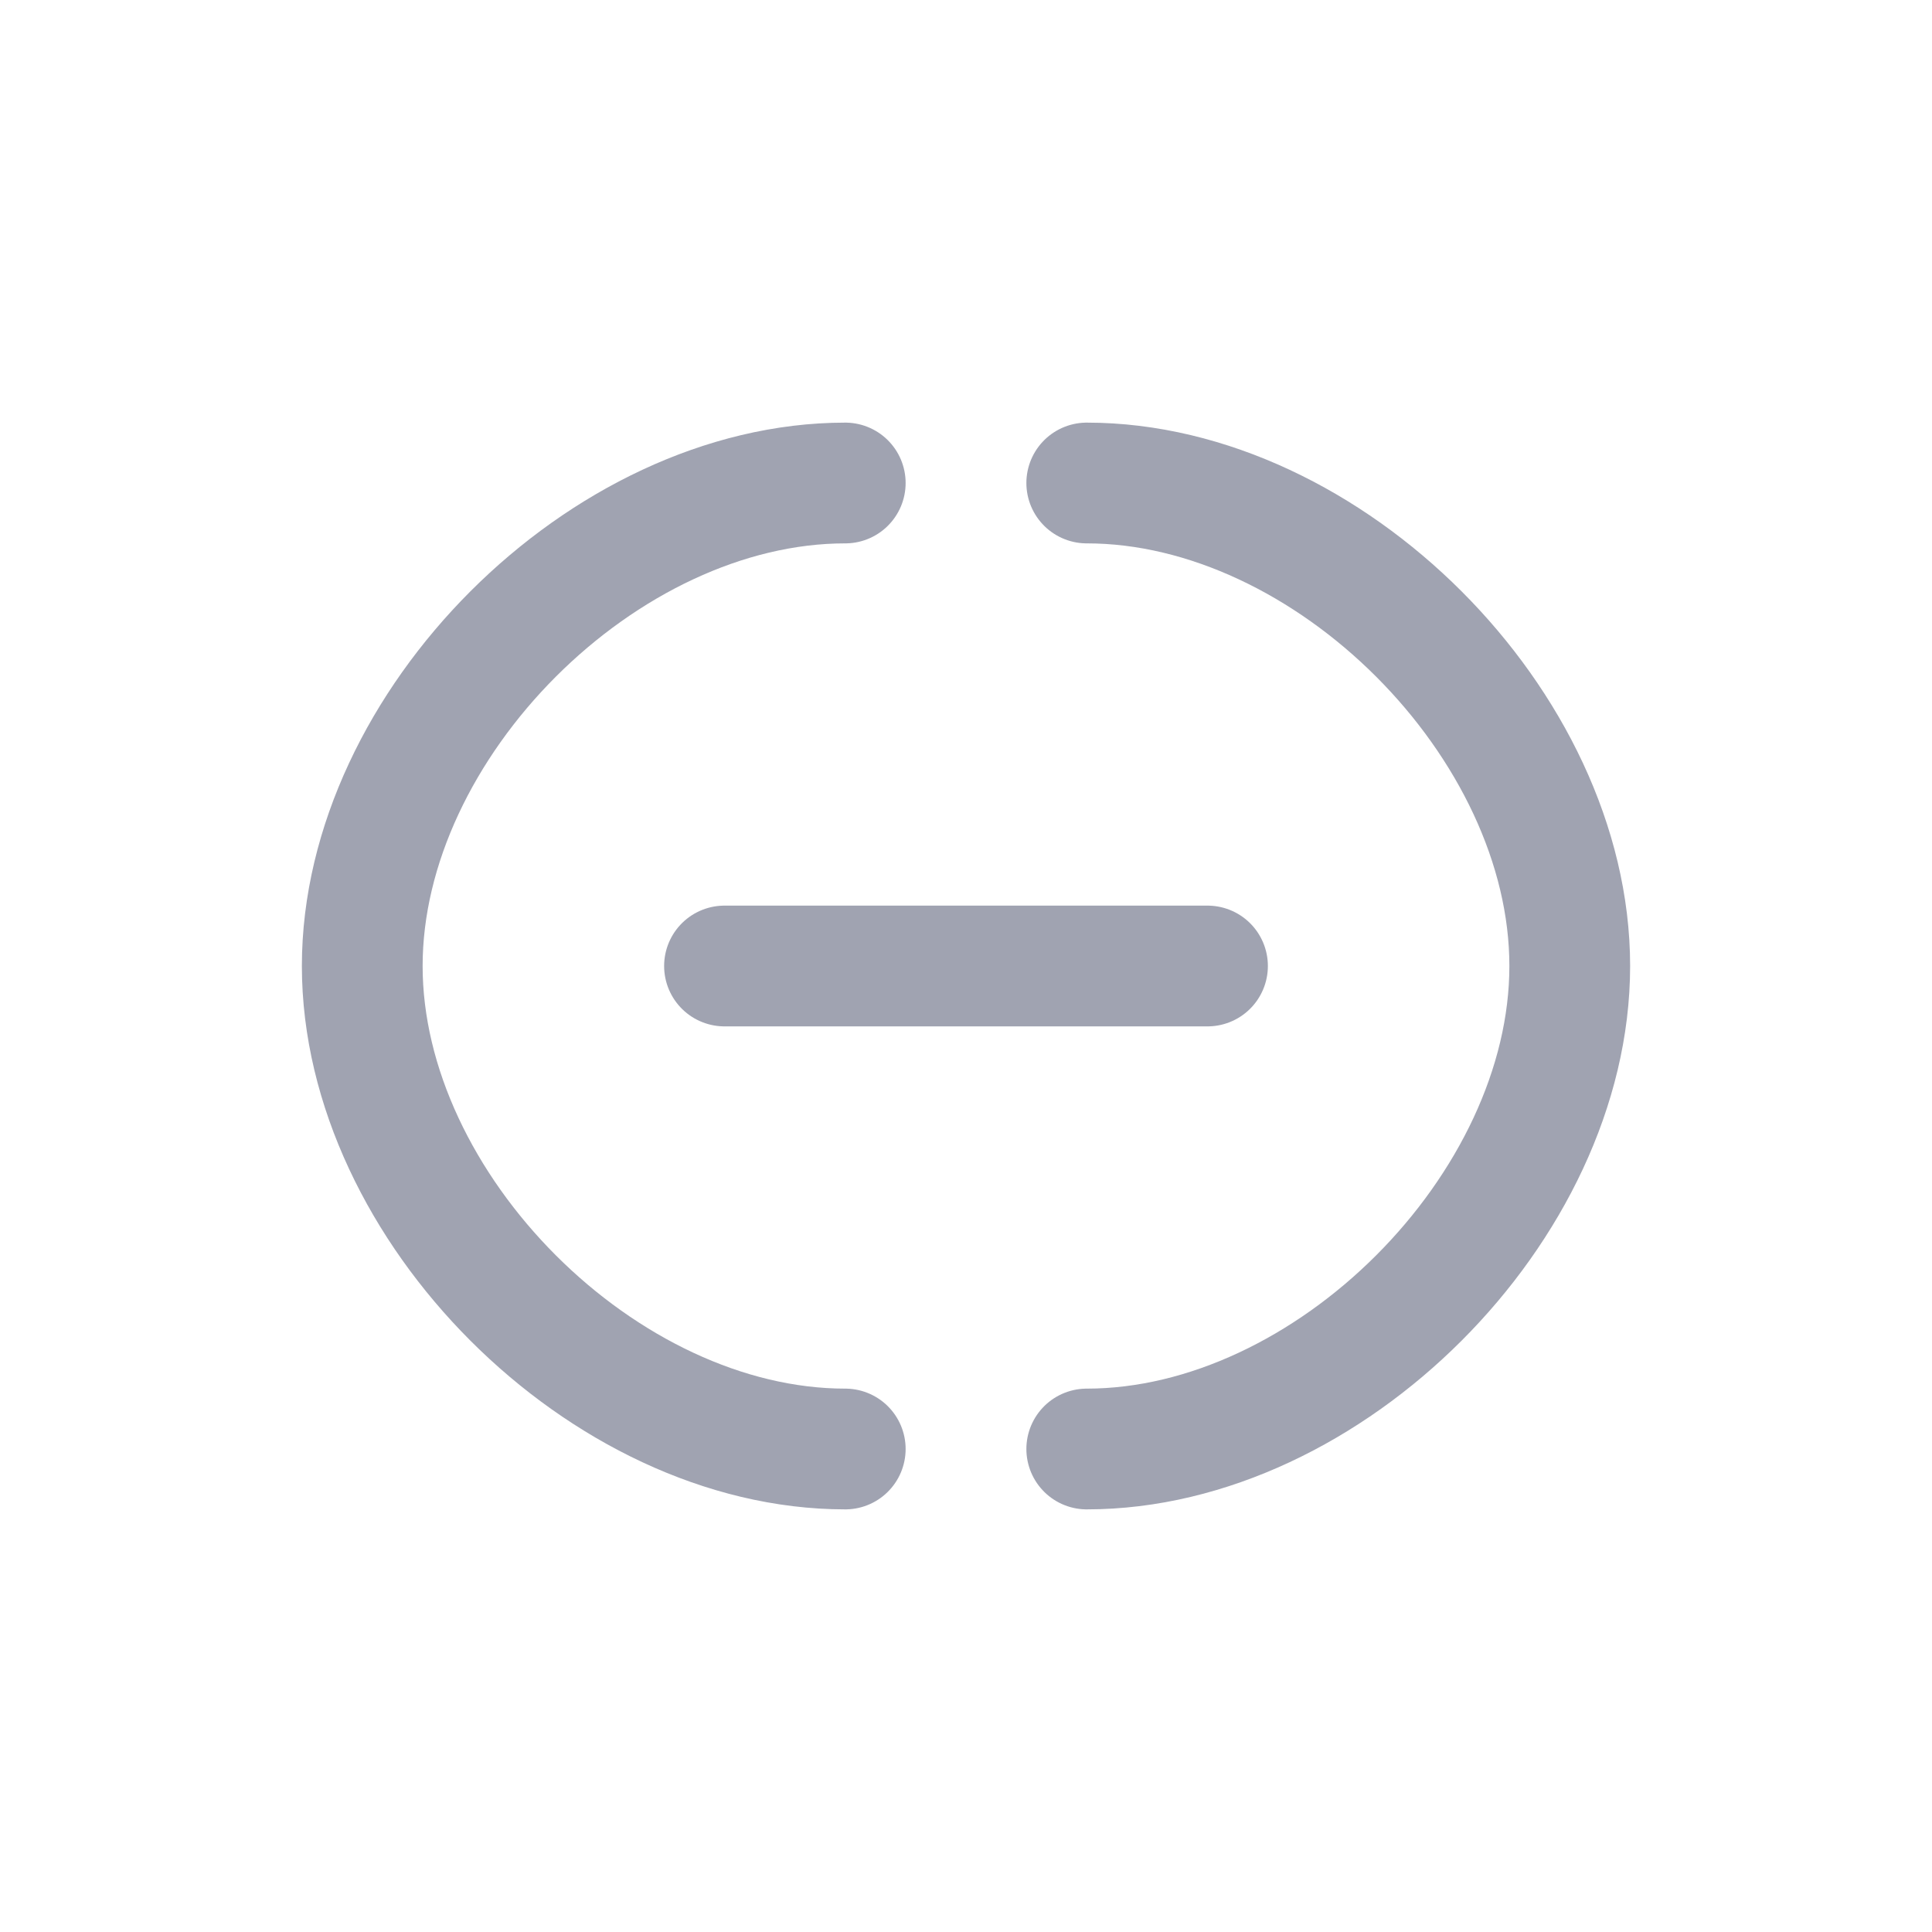
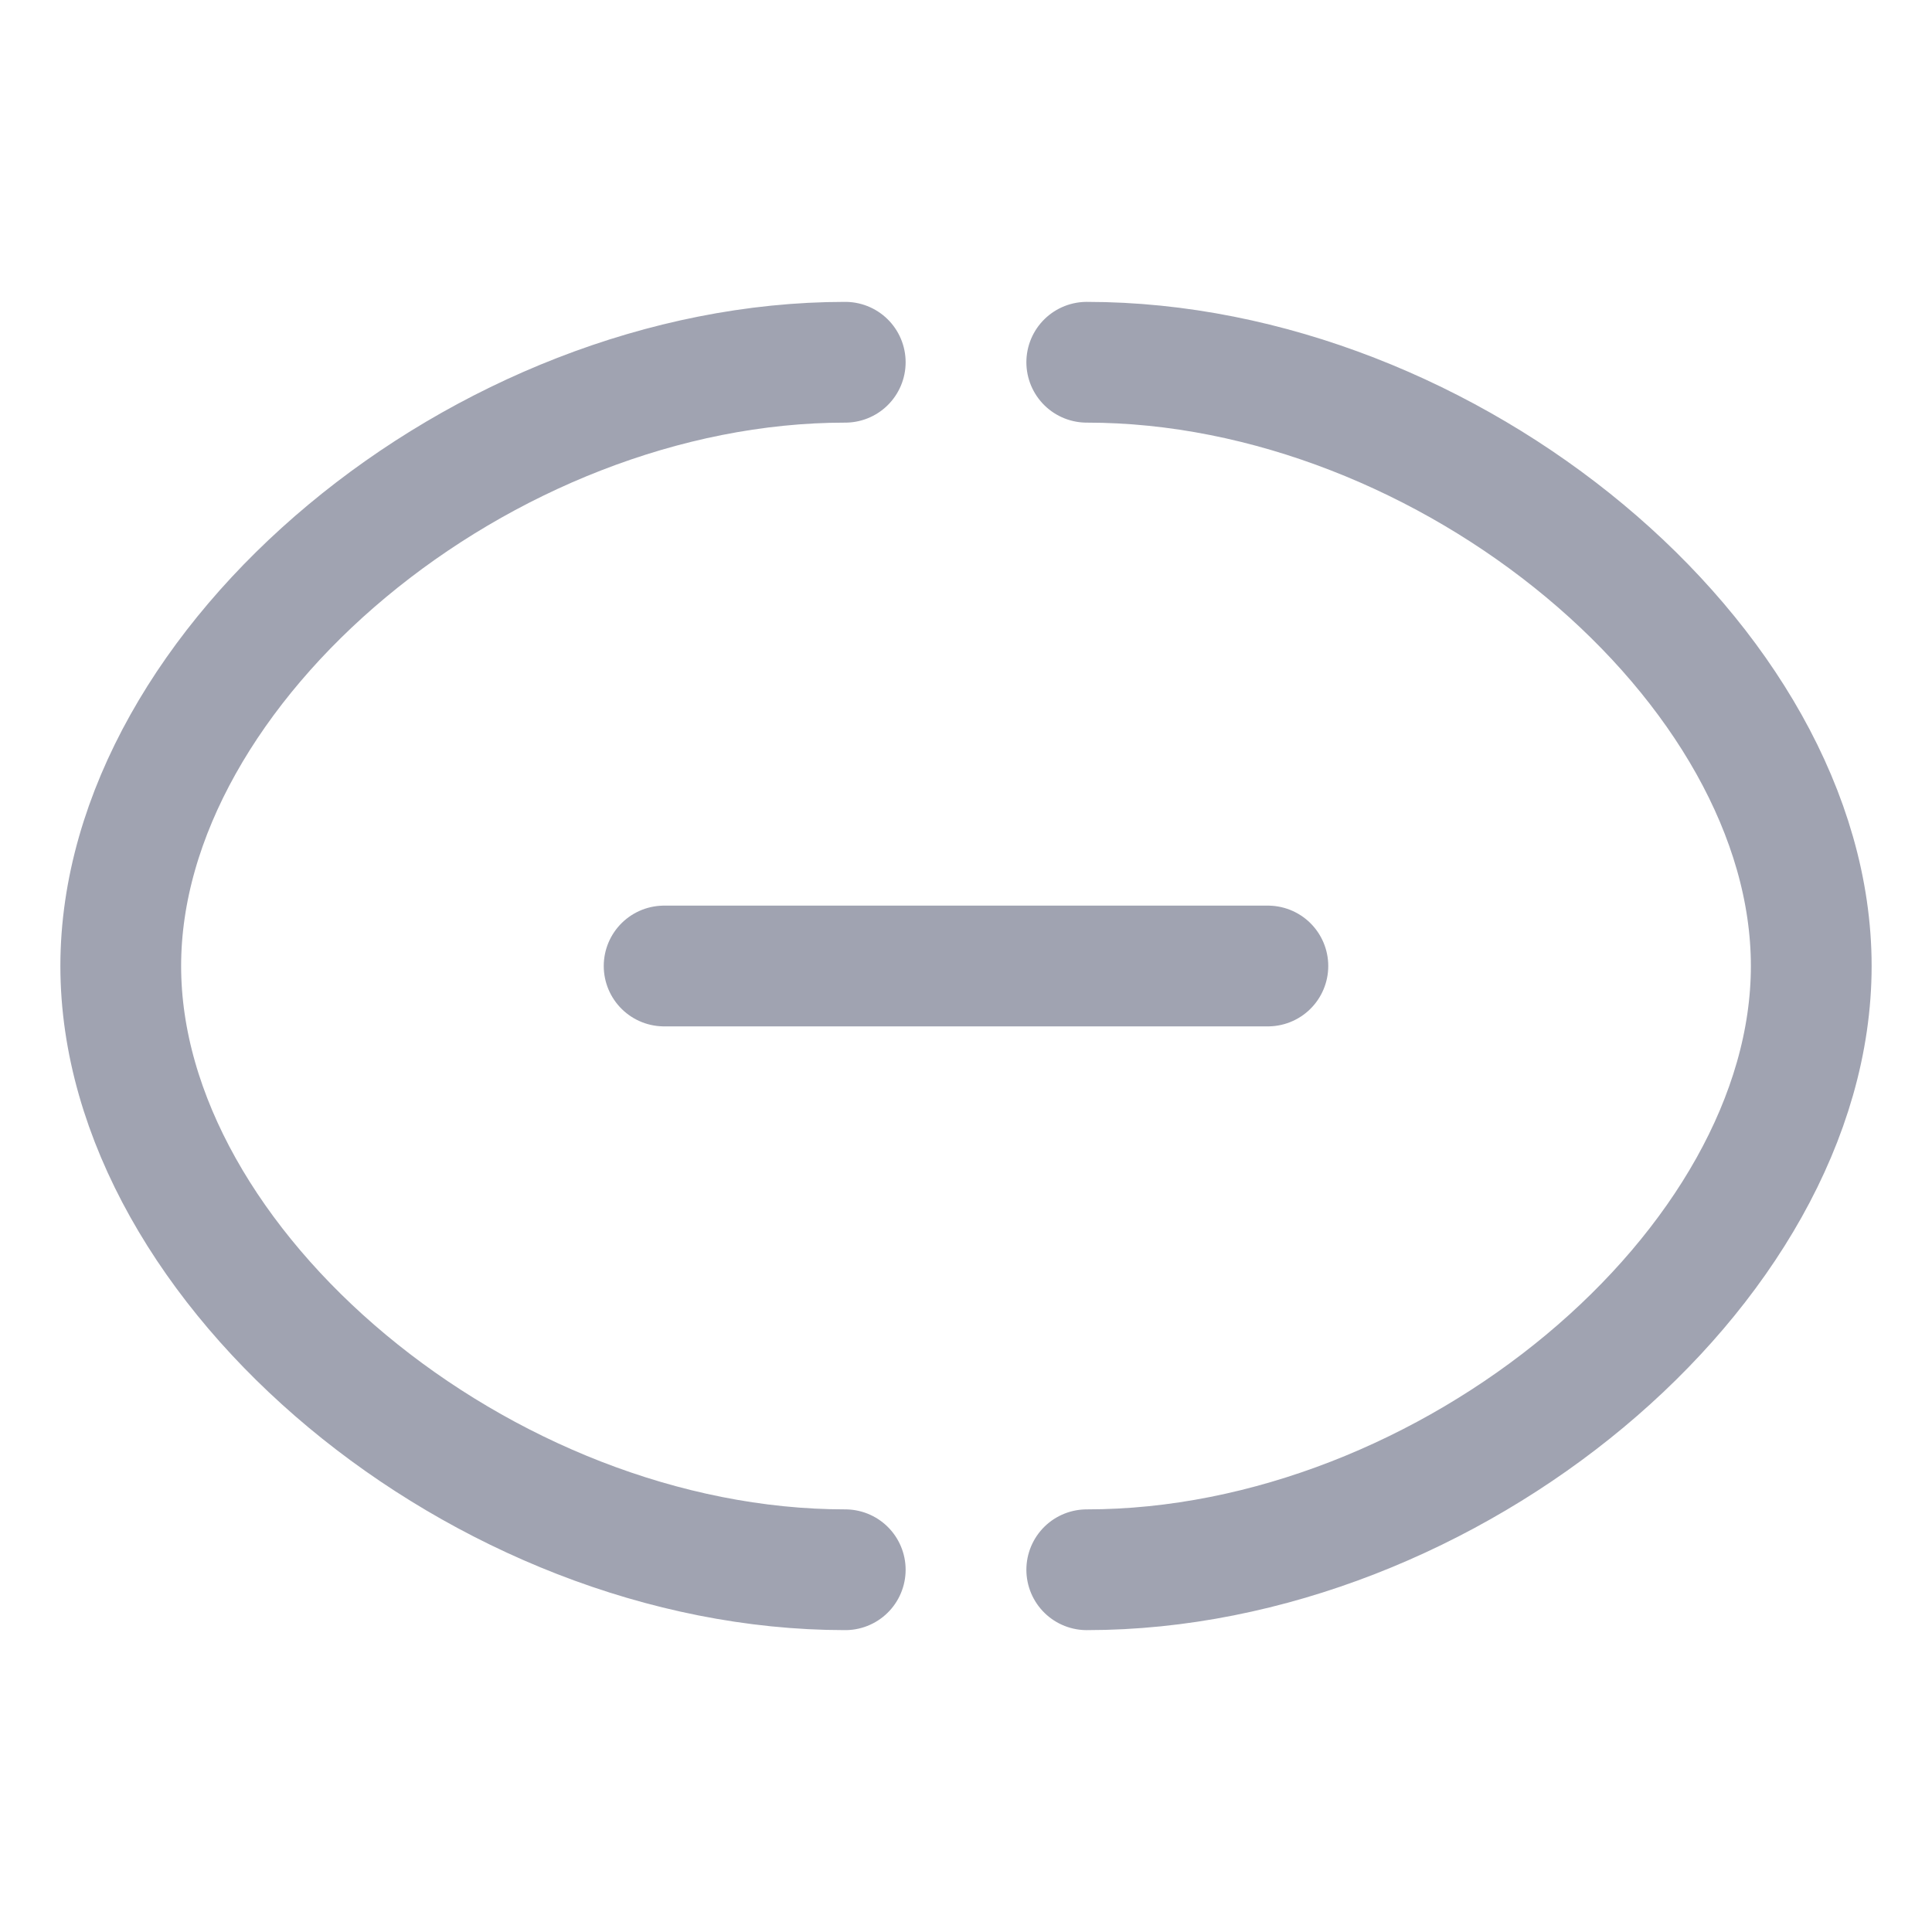
<svg xmlns="http://www.w3.org/2000/svg" width="16" height="16" viewBox="0 0 16 16" fill="none" stroke="#a0a3b1" stroke-width="1" stroke-linecap="round" stroke-linejoin="round">
-   <path d="M7 4C5 4 3 6 3 8c0 2 2 4 4 4" />
-   <path d="M9 4c2 0 4 2 4 4 0 2-2 4-4 4" />
-   <line x1="6" y1="8" x2="10" y2="8" />
+   <path d="M7 3C4 3 1 5.5 1 8c0 2.5 3 5 6 5" />
+   <path d="M9 3c3 0 6 2.5 6 5 0 2.5-3 5-6 5" />
+   <line x1="5.5" y1="8" x2="10.5" y2="8" />
</svg>
